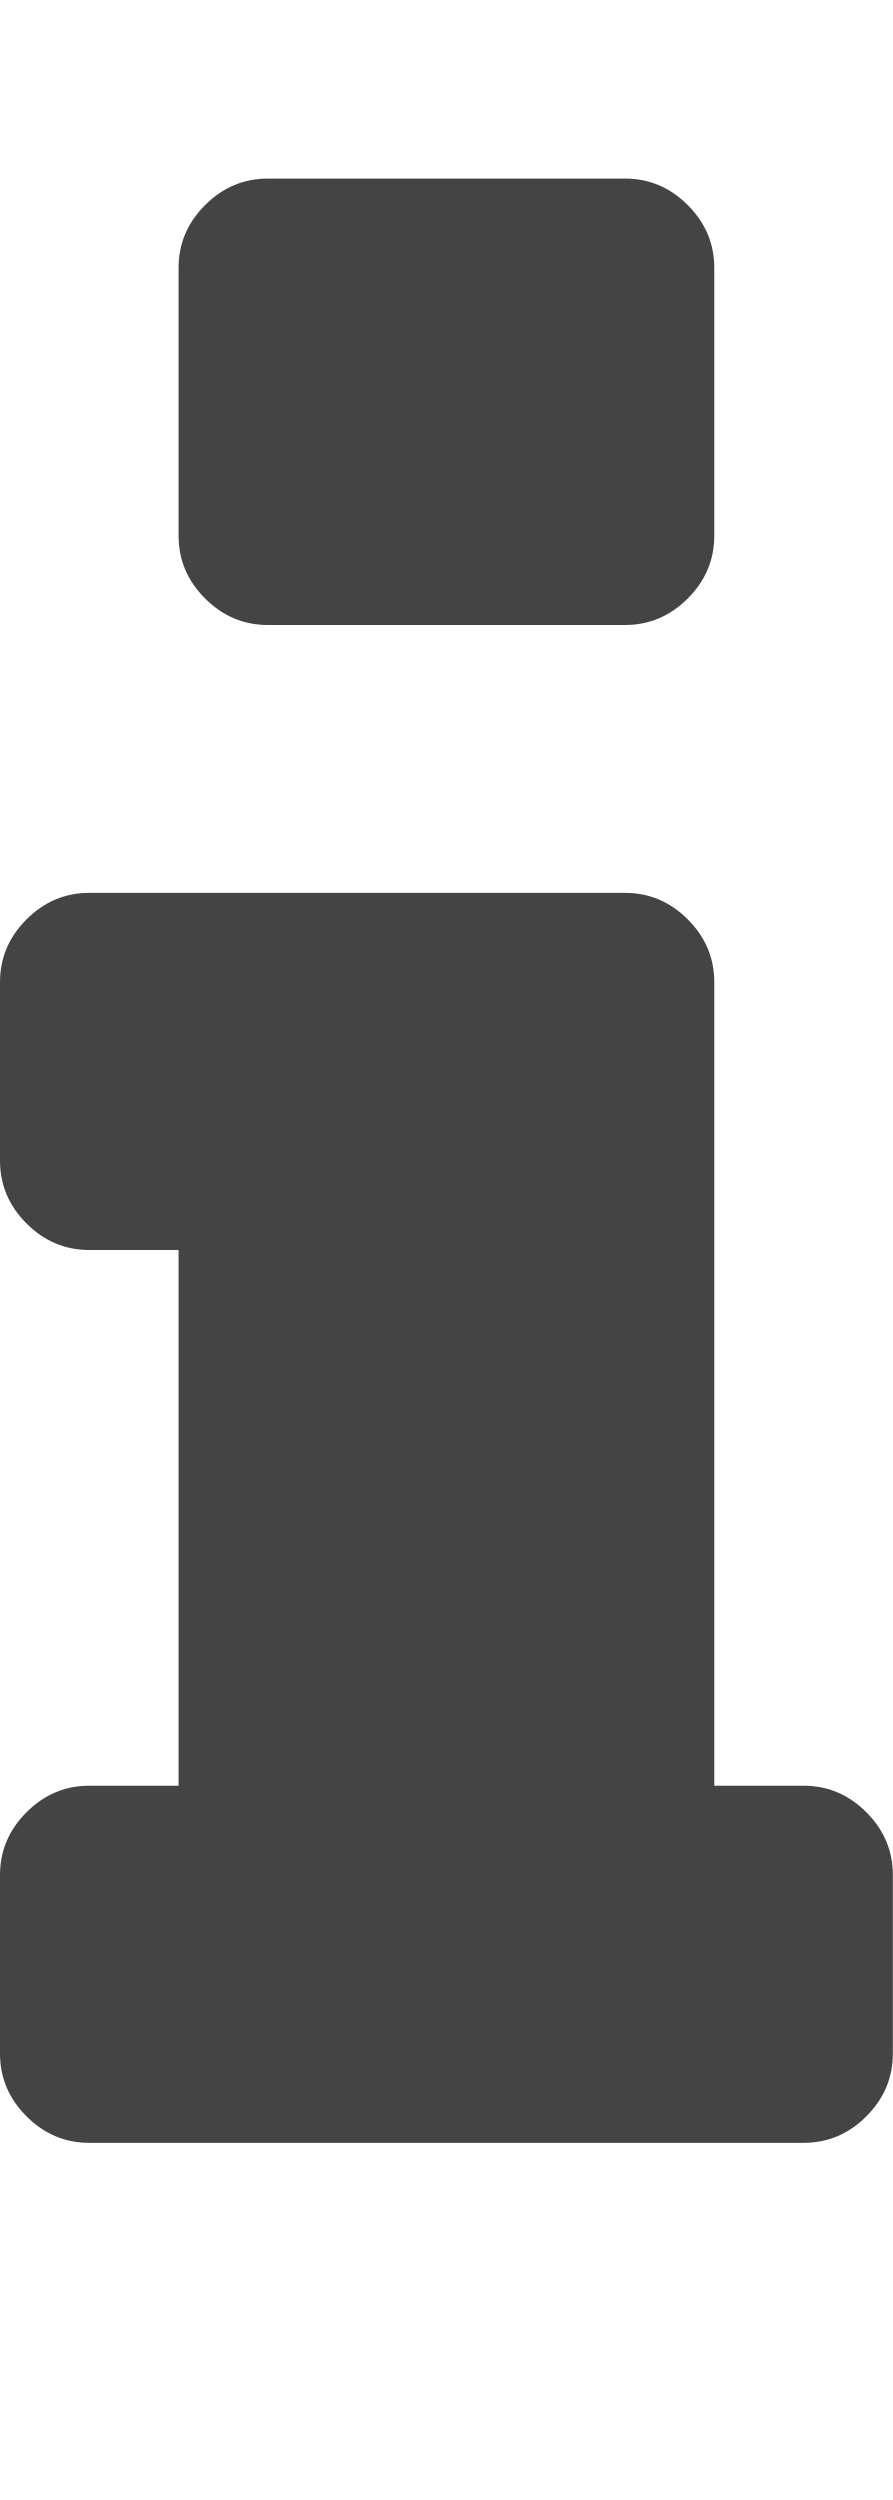
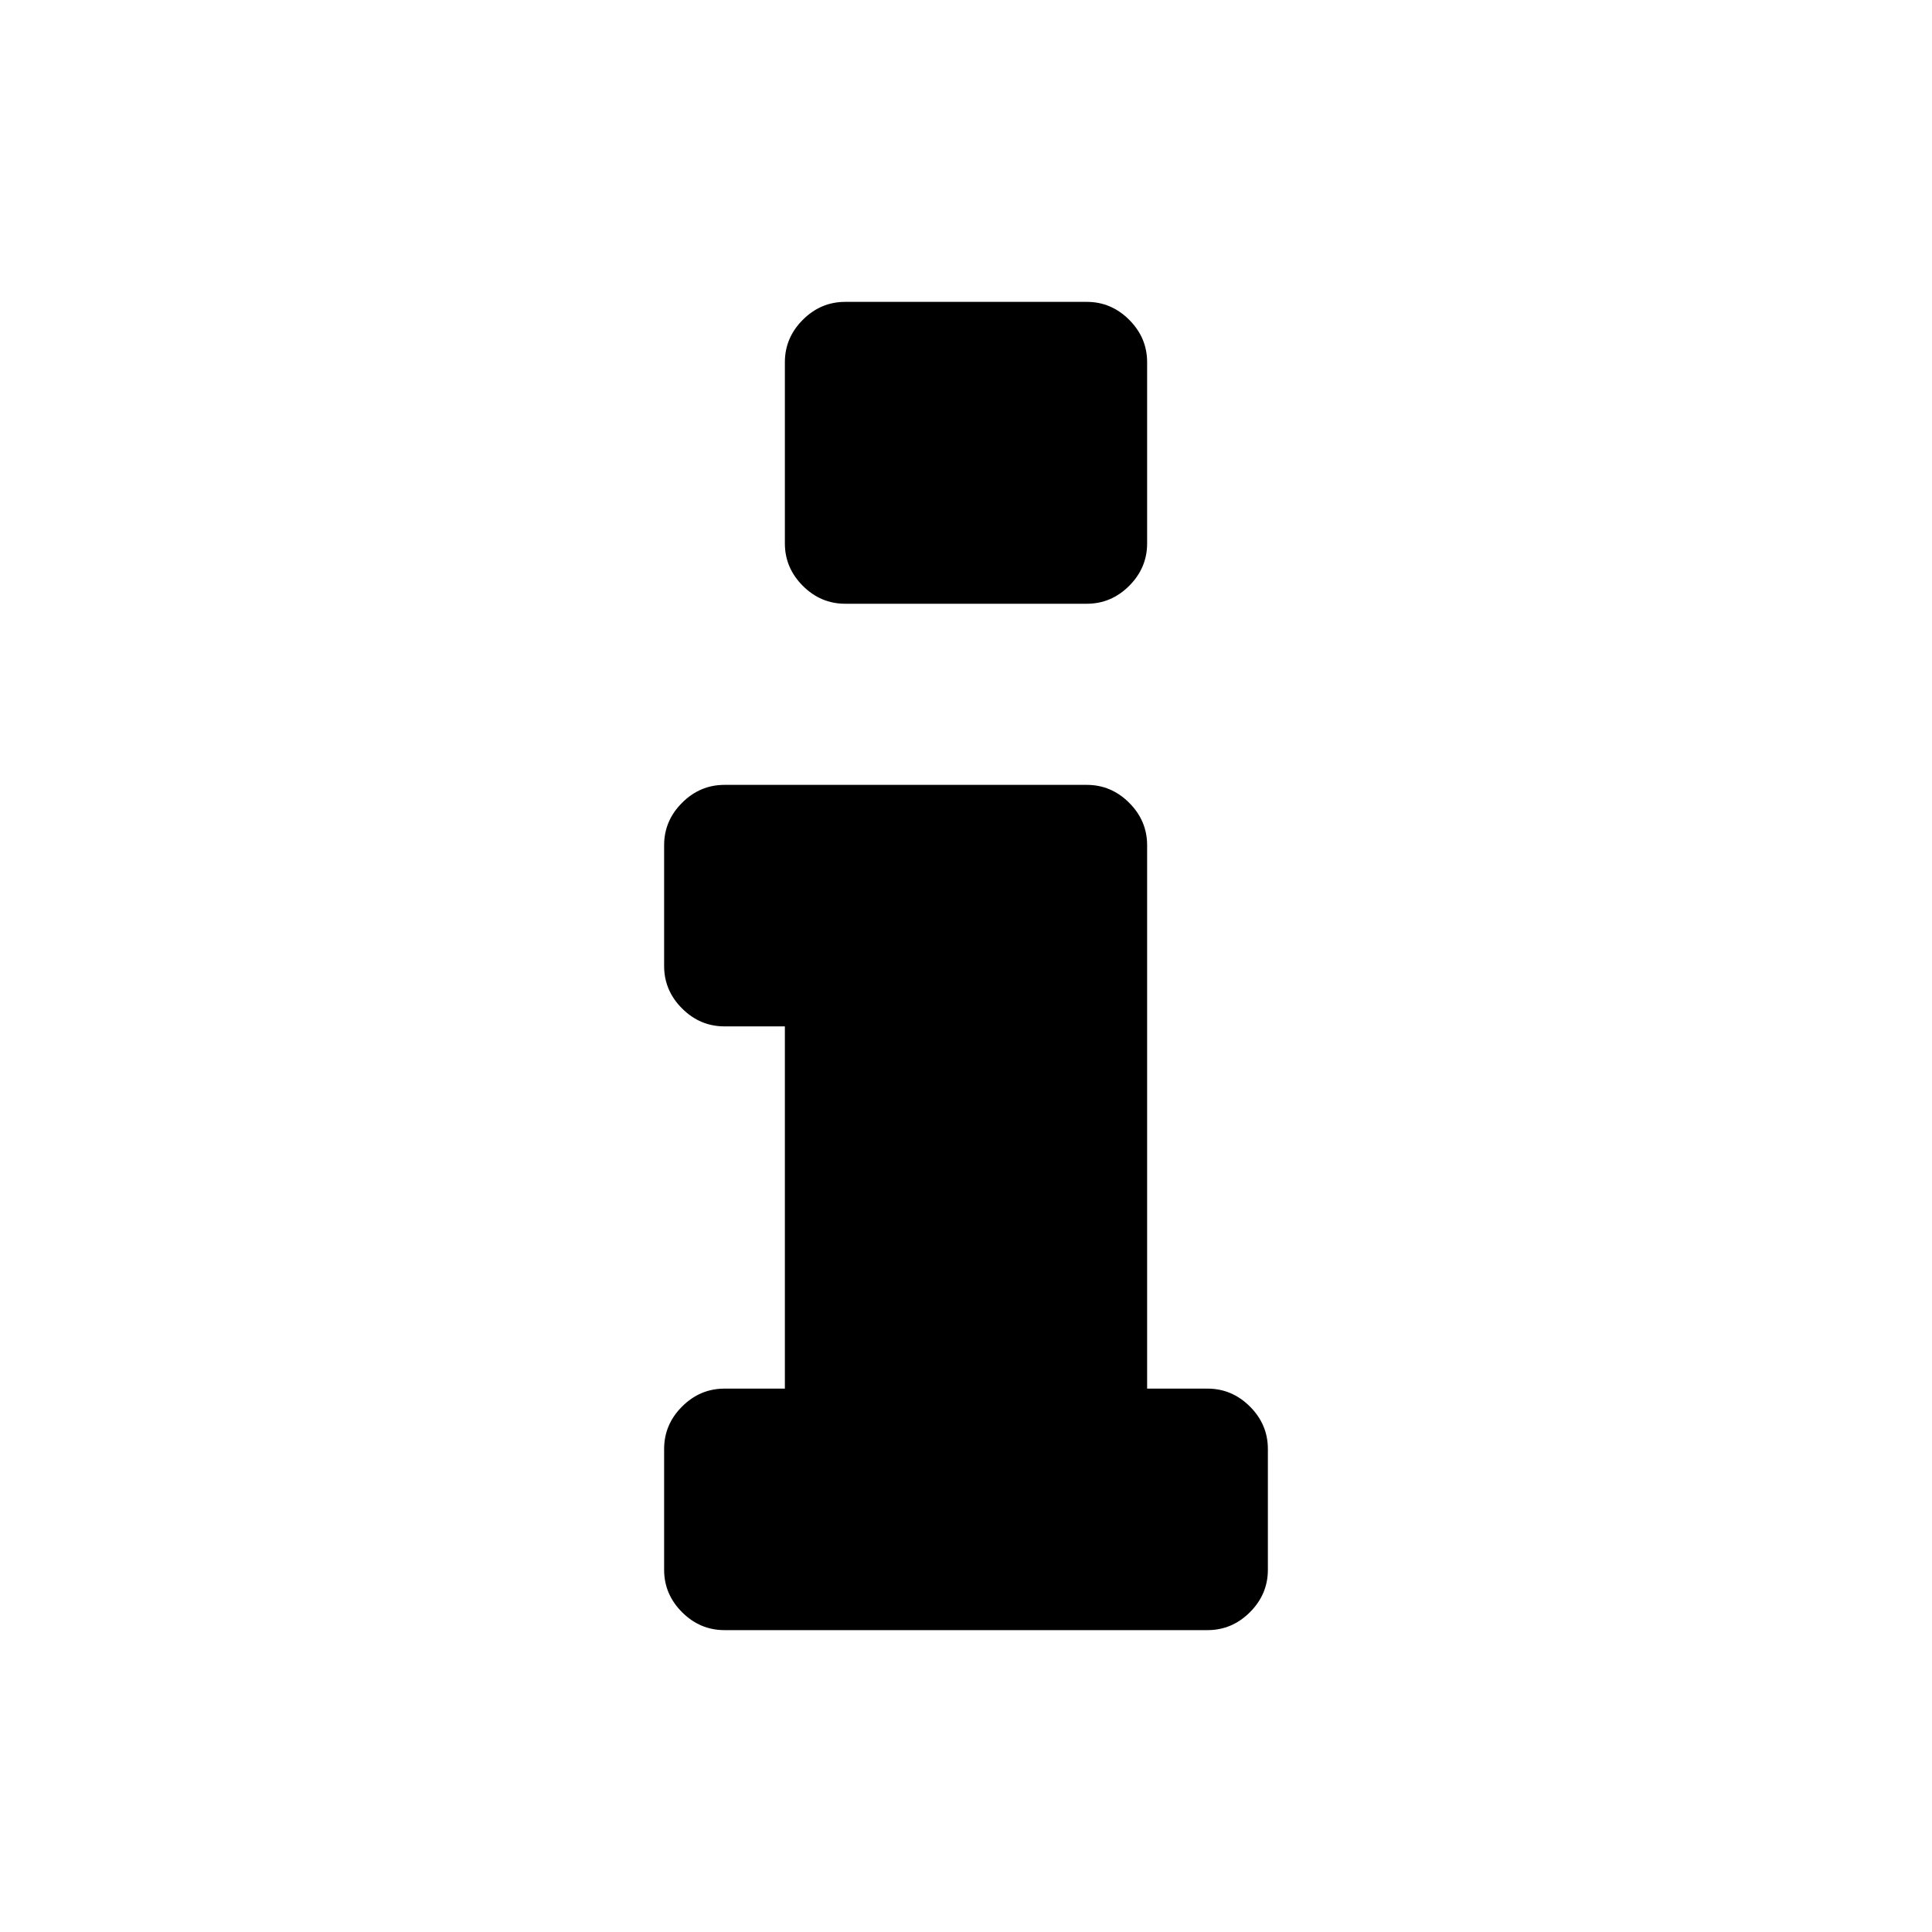
- <svg xmlns="http://www.w3.org/2000/svg" version="1.1" width="10" height="28" viewBox="0 0 10 28">
-   <path fill="#444444" d="M10 21v2q0 0.406-0.297 0.703t-0.703 0.297h-8q-0.406 0-0.703-0.297t-0.297-0.703v-2q0-0.406 0.297-0.703t0.703-0.297h1v-6h-1q-0.406 0-0.703-0.297t-0.297-0.703v-2q0-0.406 0.297-0.703t0.703-0.297h6q0.406 0 0.703 0.297t0.297 0.703v9h1q0.406 0 0.703 0.297t0.297 0.703zM8 3v3q0 0.406-0.297 0.703t-0.703 0.297h-4q-0.406 0-0.703-0.297t-0.297-0.703v-3q0-0.406 0.297-0.703t0.703-0.297h4q0.406 0 0.703 0.297t0.297 0.703z" />
+ <svg xmlns="http://www.w3.org/2000/svg" width="100%" height="100%" viewBox="0 0 32 32" version="1.1" xml:space="preserve" style="fill-rule:evenodd;clip-rule:evenodd;stroke-linejoin:round;stroke-miterlimit:1.414;">
+   <path d="M21,24l0,2c0,0.271 -0.099,0.505 -0.297,0.703c-0.198,0.198 -0.432,0.297 -0.703,0.297l-8,0c-0.271,0 -0.505,-0.099 -0.703,-0.297c-0.198,-0.198 -0.297,-0.432 -0.297,-0.703l0,-2c0,-0.271 0.099,-0.505 0.297,-0.703c0.198,-0.198 0.432,-0.297 0.703,-0.297l1,0l0,-6l-1,0c-0.271,0 -0.505,-0.099 -0.703,-0.297c-0.198,-0.198 -0.297,-0.432 -0.297,-0.703l0,-2c0,-0.271 0.099,-0.505 0.297,-0.703c0.198,-0.198 0.432,-0.297 0.703,-0.297l6,0c0.271,0 0.505,0.099 0.703,0.297c0.198,0.198 0.297,0.432 0.297,0.703l0,9l1,0c0.271,0 0.505,0.099 0.703,0.297c0.198,0.198 0.297,0.432 0.297,0.703ZM19,6l0,3c0,0.271 -0.099,0.505 -0.297,0.703c-0.198,0.198 -0.432,0.297 -0.703,0.297l-4,0c-0.271,0 -0.505,-0.099 -0.703,-0.297c-0.198,-0.198 -0.297,-0.432 -0.297,-0.703l0,-3c0,-0.271 0.099,-0.505 0.297,-0.703c0.198,-0.198 0.432,-0.297 0.703,-0.297l4,0c0.271,0 0.505,0.099 0.703,0.297c0.198,0.198 0.297,0.432 0.297,0.703Z" style="fill-rule:nonzero;stroke-opacity:0" />
</svg>
